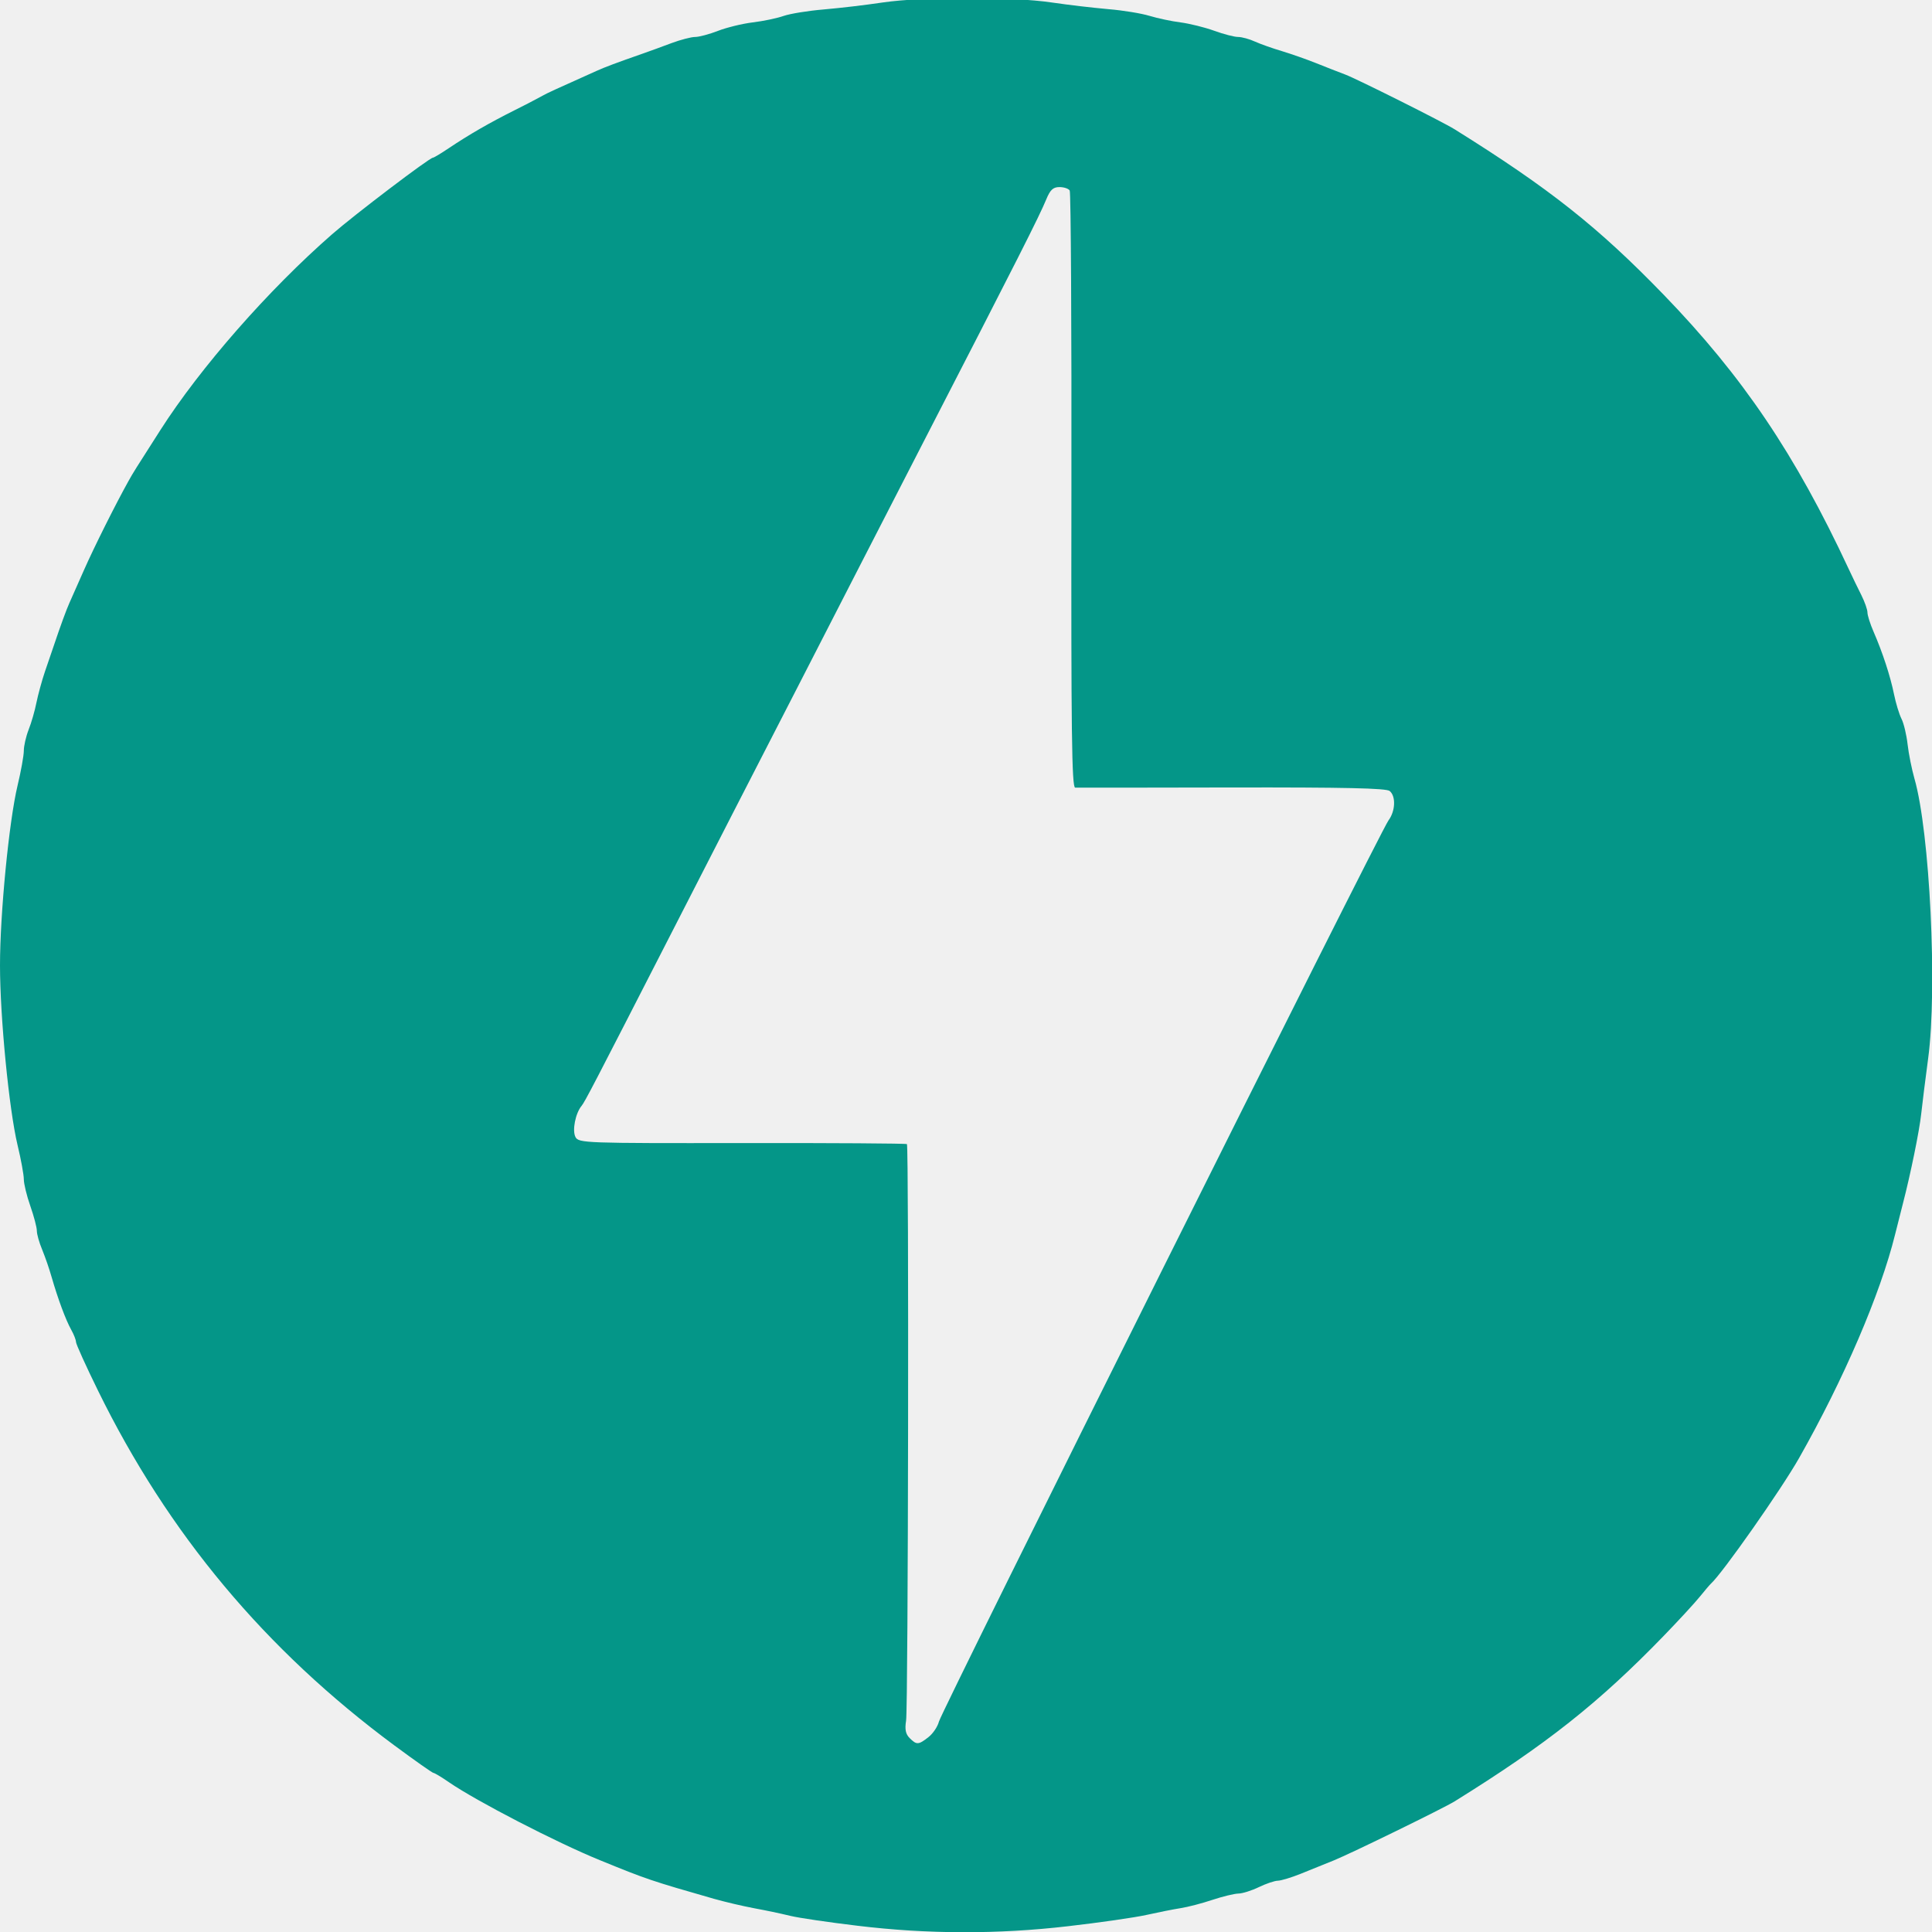
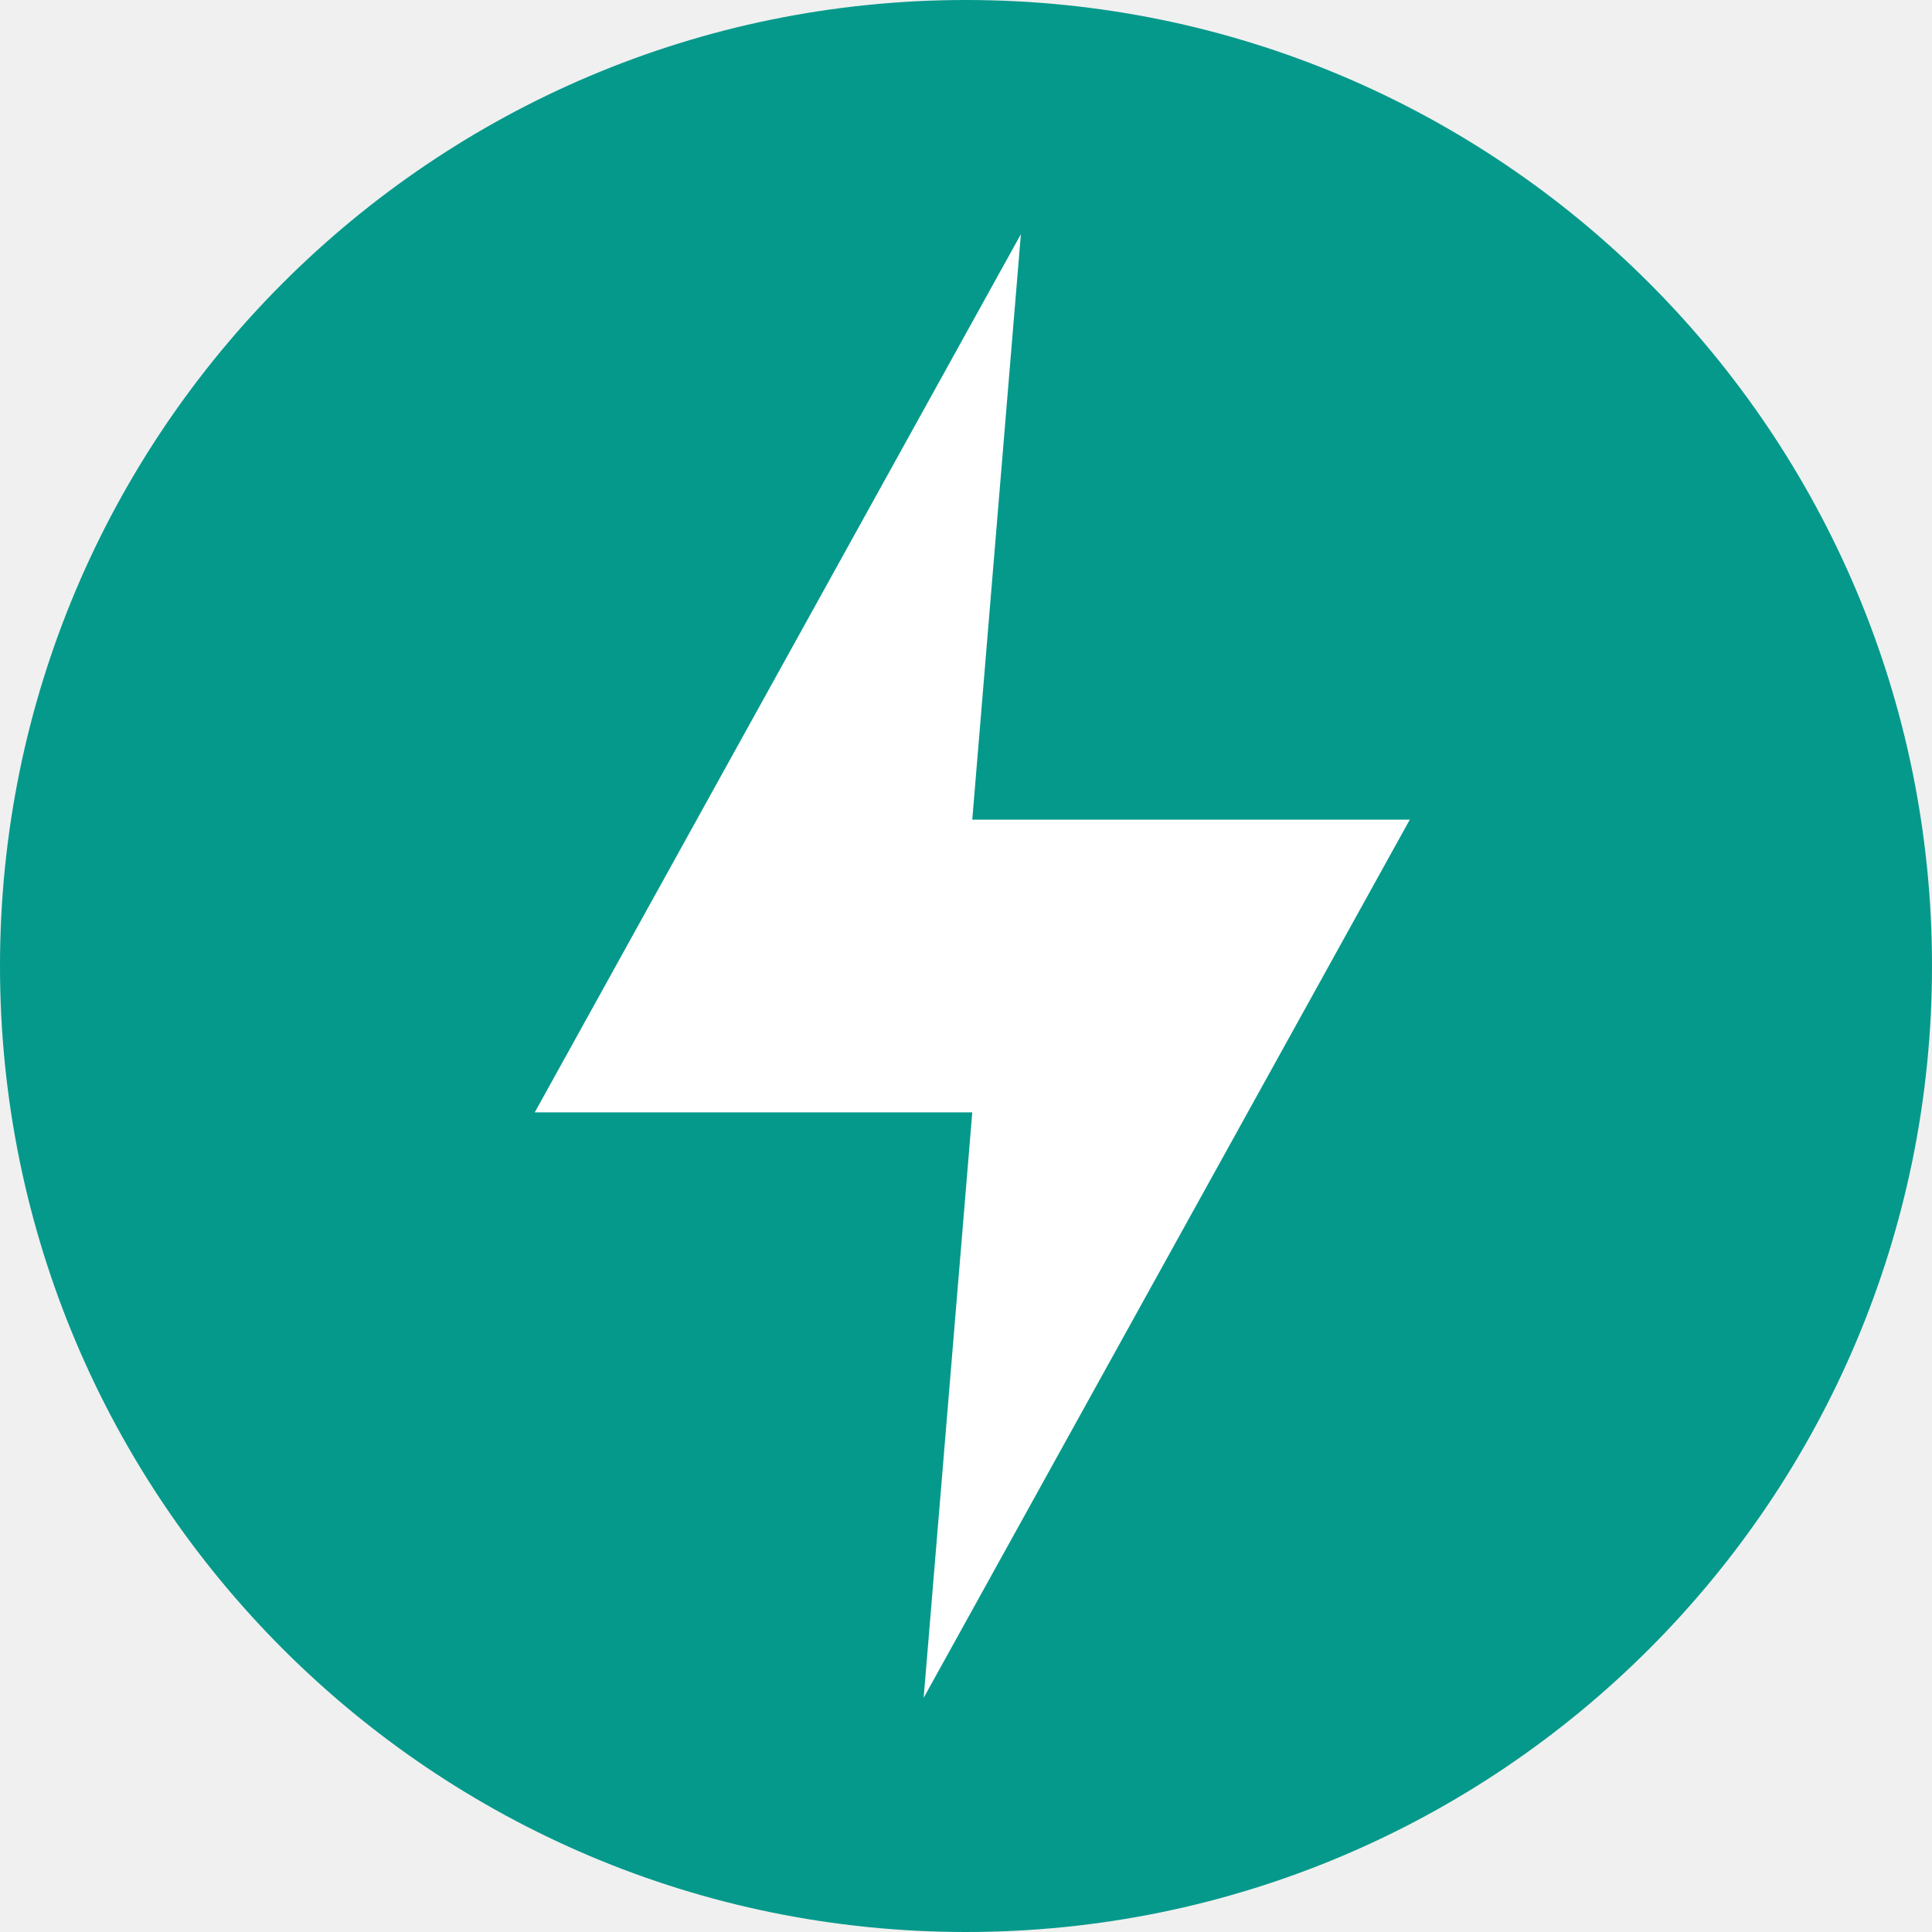
- <svg xmlns="http://www.w3.org/2000/svg" viewBox="0 0 128 128">
-   <path d="M56.813 127.586c-1.903-.227-3.899-.52-4.434-.652a48.078 48.078 0 00-2.375-.5 36.042 36.042 0 01-2.703-.633c-4.145-1.188-4.442-1.285-7.567-2.563-2.875-1.172-8.172-3.91-9.984-5.156-.496-.344-.96-.621-1.031-.621-.07 0-1.23-.816-2.578-1.813-8.57-6.343-15.004-14.043-19.653-23.527-.8-1.629-1.453-3.074-1.453-3.21 0-.134-.144-.505-.32-.817-.363-.649-.88-2.047-1.297-3.492a20.047 20.047 0 00-.625-1.813c-.195-.46-.352-1.02-.352-1.246 0-.227-.195-.965-.433-1.645-.238-.675-.43-1.472-.43-1.77 0-.296-.187-1.32-.418-2.276C.598 73.492 0 67.379 0 63.953c0-3.422.598-9.535 1.16-11.894.23-.957.418-2 .418-2.32 0-.321.145-.95.32-1.4.18-.448.41-1.253.516-1.788.11-.535.36-1.457.563-2.055l.59-1.726c.433-1.293.835-2.387 1.027-2.813.11-.238.539-1.21.957-2.16.676-1.535 2.125-4.43 2.972-5.945.309-.555.426-.739 2.098-3.352 2.649-4.148 7.176-9.309 11.39-12.988 1.485-1.297 6.446-5.063 6.669-5.063.062 0 .53-.281 1.043-.625 1.347-.902 2.668-1.668 4.39-2.531a53.06 53.06 0 001.836-.953c.285-.164.82-.41 3.567-1.64.605-.27 1.257-.516 3.136-1.173.414-.144 1.246-.449 1.84-.672.598-.222 1.301-.406 1.563-.406.258 0 .937-.18 1.508-.402.57-.223 1.605-.477 2.304-.563.696-.082 1.621-.277 2.055-.43.43-.148 1.61-.34 2.621-.425a72.572 72.572 0 003.941-.465c2.688-.394 8.532-.394 11.192 0a75.02 75.02 0 003.781.445c.953.079 2.168.278 2.703.442.535.16 1.461.36 2.055.433.594.079 1.594.325 2.222.551.63.23 1.344.414 1.59.414s.754.137 1.125.309c.375.168 1.168.449 1.766.625.594.18 1.613.535 2.27.797.652.261 1.527.605 1.945.761.77.29 6.46 3.137 7.234 3.622 6.281 3.917 9.512 6.476 13.856 10.964 5.238 5.414 8.715 10.57 12.254 18.16.25.536.632 1.329.851 1.758.215.434.395.942.395 1.13 0 .19.18.76.402 1.269.602 1.383 1.117 2.957 1.36 4.16.12.59.343 1.32.495 1.621.153.3.332 1.063.403 1.688.07.624.277 1.648.453 2.269 1.02 3.531 1.527 13.934.91 18.535-.183 1.367-.39 3.02-.46 3.672-.118 1.117-.708 4.004-1.212 5.945l-.52 2.055c-.98 3.957-3.402 9.594-6.359 14.809-1.172 2.07-5.101 7.668-5.843 8.324-.067.058-.399.45-.735.863-.336.418-1.414 1.586-2.39 2.594-4.301 4.441-7.77 7.187-13.86 10.969-.722.449-6.847 3.441-7.992 3.906-.594.238-1.586.64-2.203.89-.613.247-1.297.454-1.512.458-.215.003-.781.195-1.258.425-.476.23-1.082.422-1.351.426-.266.004-1.043.192-1.727.418-.683.23-1.633.477-2.11.55-.476.075-1.495.278-2.269.45-.773.172-3.11.508-5.187.746a59.06 59.06 0 01-13.945-.031zm4.703-12.5c.3-.234.609-.7.691-1.027.18-.723 29.234-58.97 29.781-59.7.461-.617.504-1.605.082-1.953-.222-.187-3.004-.246-10.43-.234-5.57.012-10.253.016-10.406.012-.226-.008-.273-3.73-.25-19.672.016-10.817-.035-19.766-.113-19.89-.078-.126-.383-.227-.68-.227-.418 0-.613.18-.87.808-.485 1.168-1.825 3.82-8.348 16.485a3554.569 3554.569 0 00-4.055 7.89c-1.156 2.262-2.98 5.813-4.047 7.89a8751.248 8751.248 0 00-8.598 16.759c-4.933 9.636-5.53 10.785-5.742 11.039-.41.496-.633 1.64-.402 2.07.21.394.629.41 11.043.394 5.953-.007 10.863.024 10.914.07.137.141.086 37.31-.055 38.196-.093.582-.031.89.235 1.156.46.461.586.457 1.25-.066zm0 0" fill="#049688" />
+ <svg xmlns="http://www.w3.org/2000/svg" fill="none" height="64" width="64" viewBox="0 0 154 154">
+   <circle cx="77" cy="77" fill="#05998b" r="77" />
+   <path d="M81.375 18.667l-38.75 70H77.5l-3.875 46.666 38.75-70H77.5z" fill="#fff" />
</svg>
